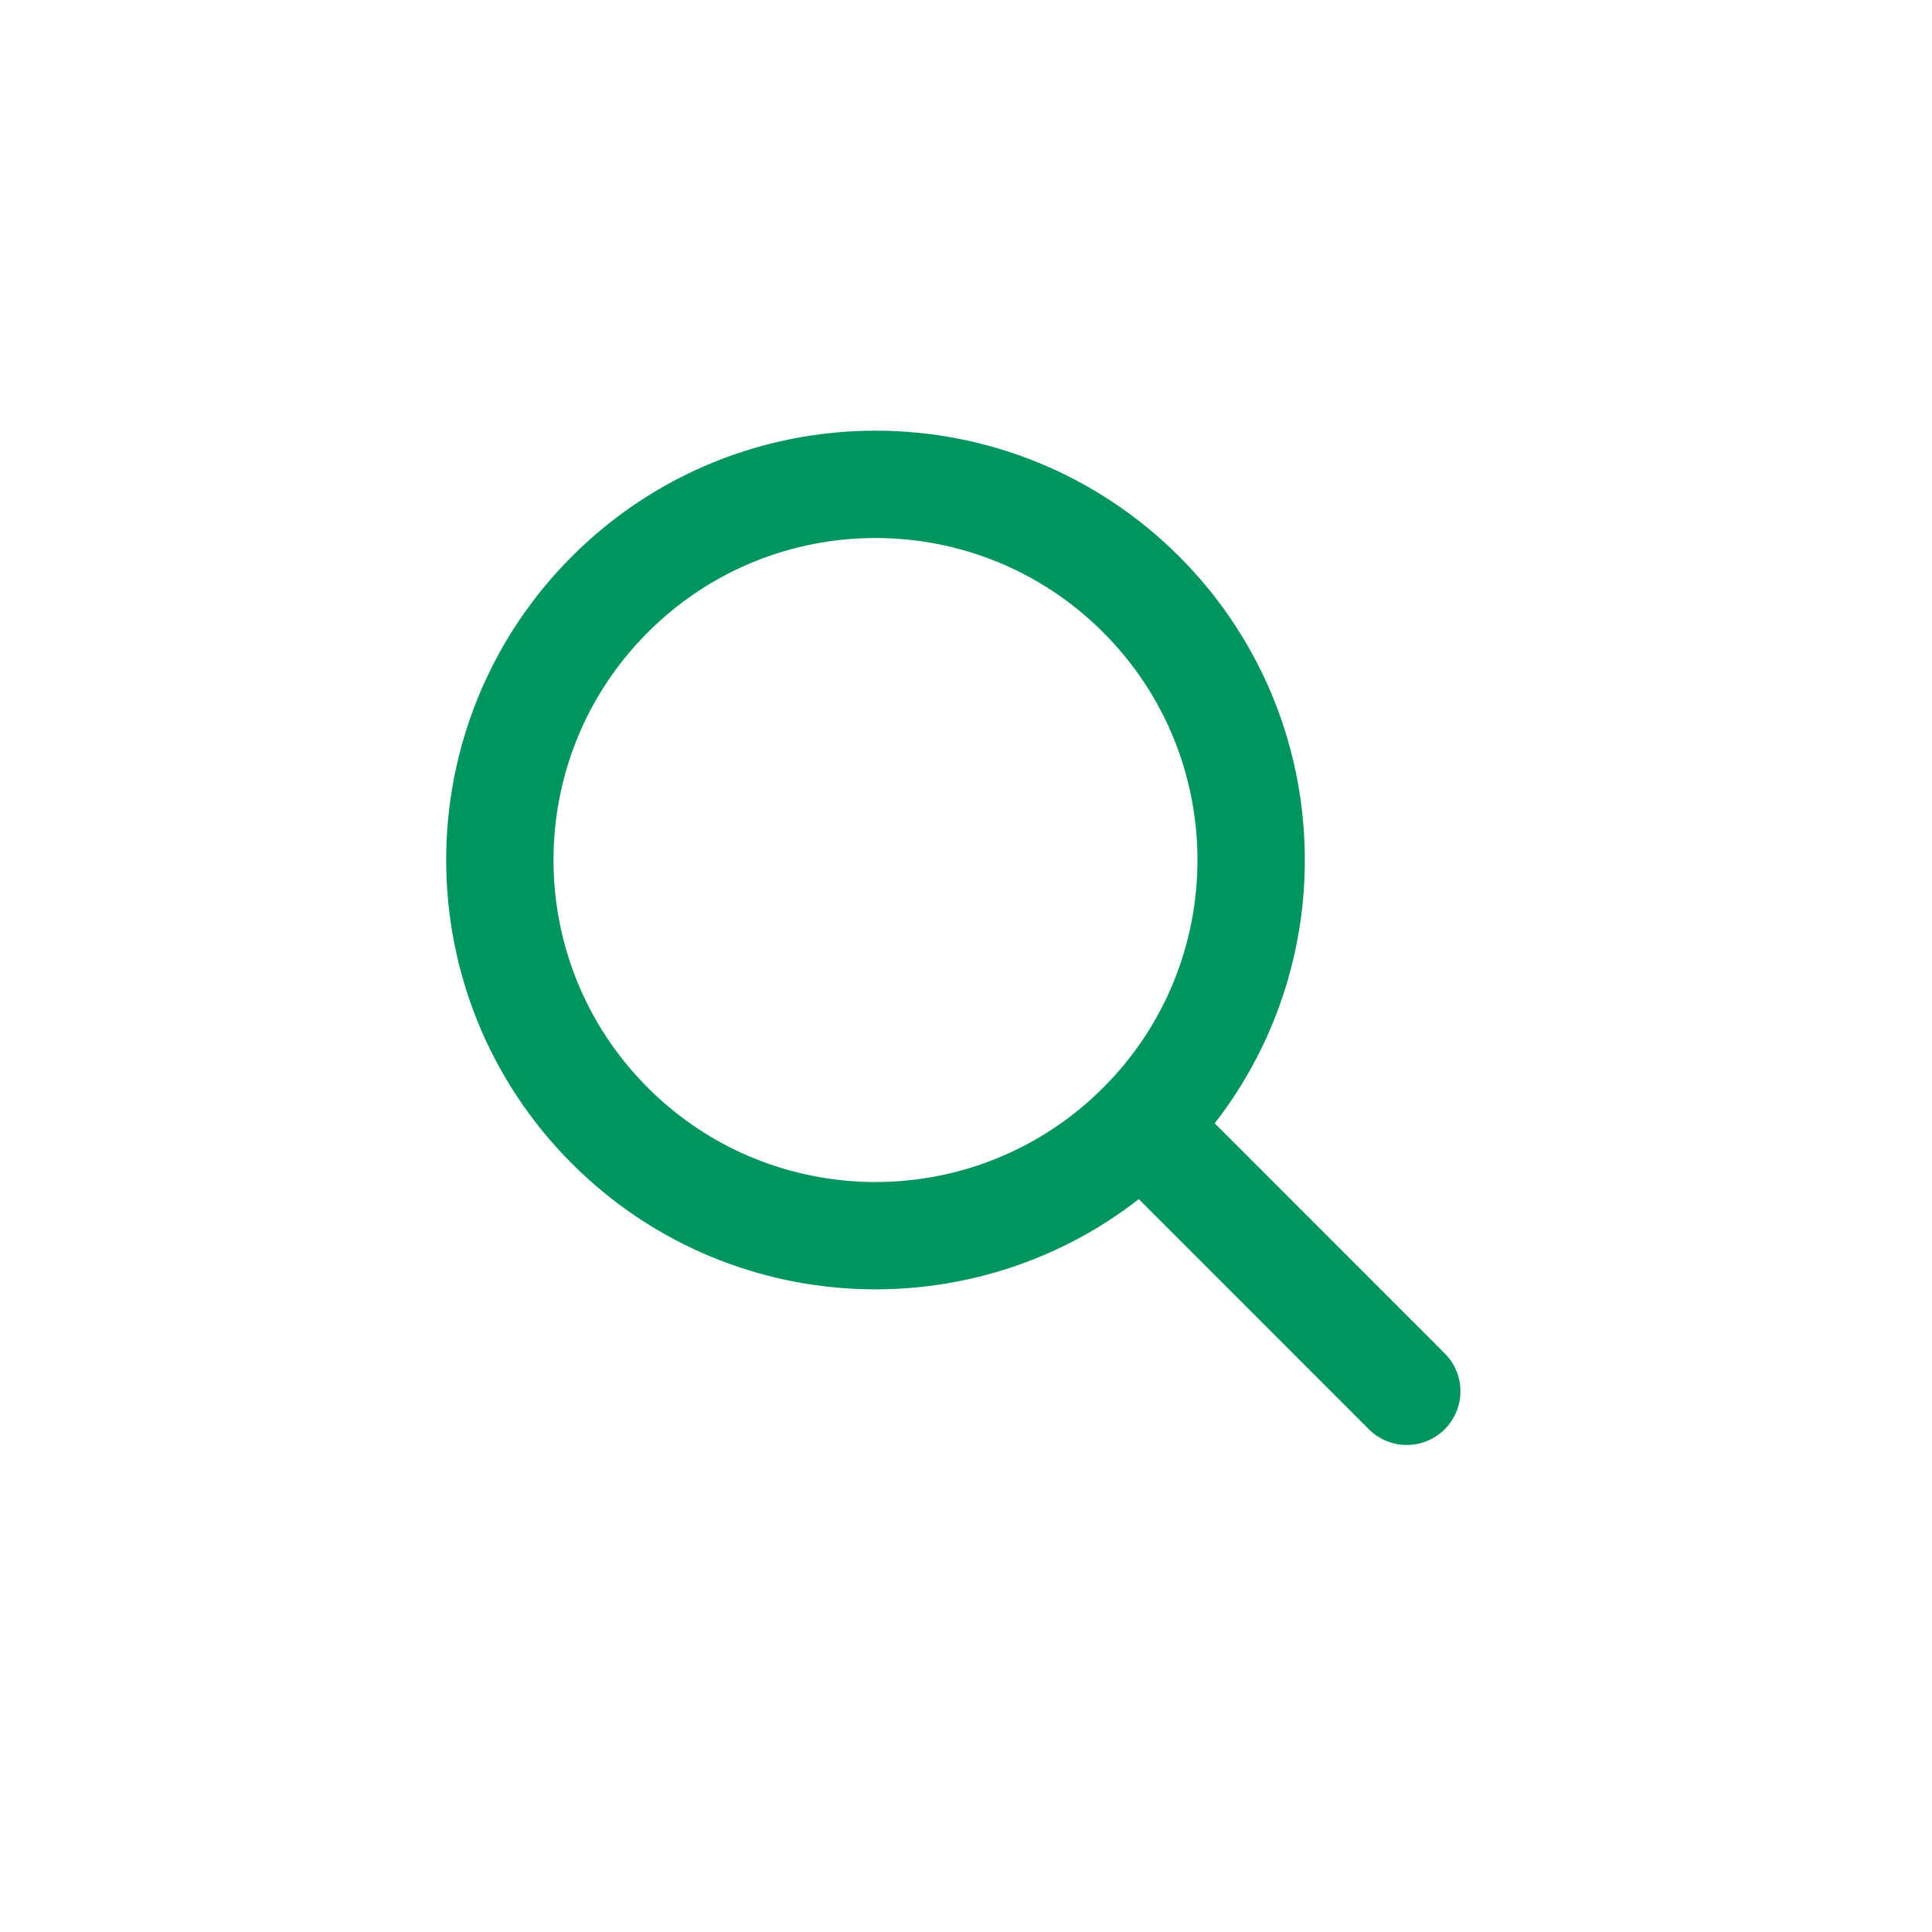
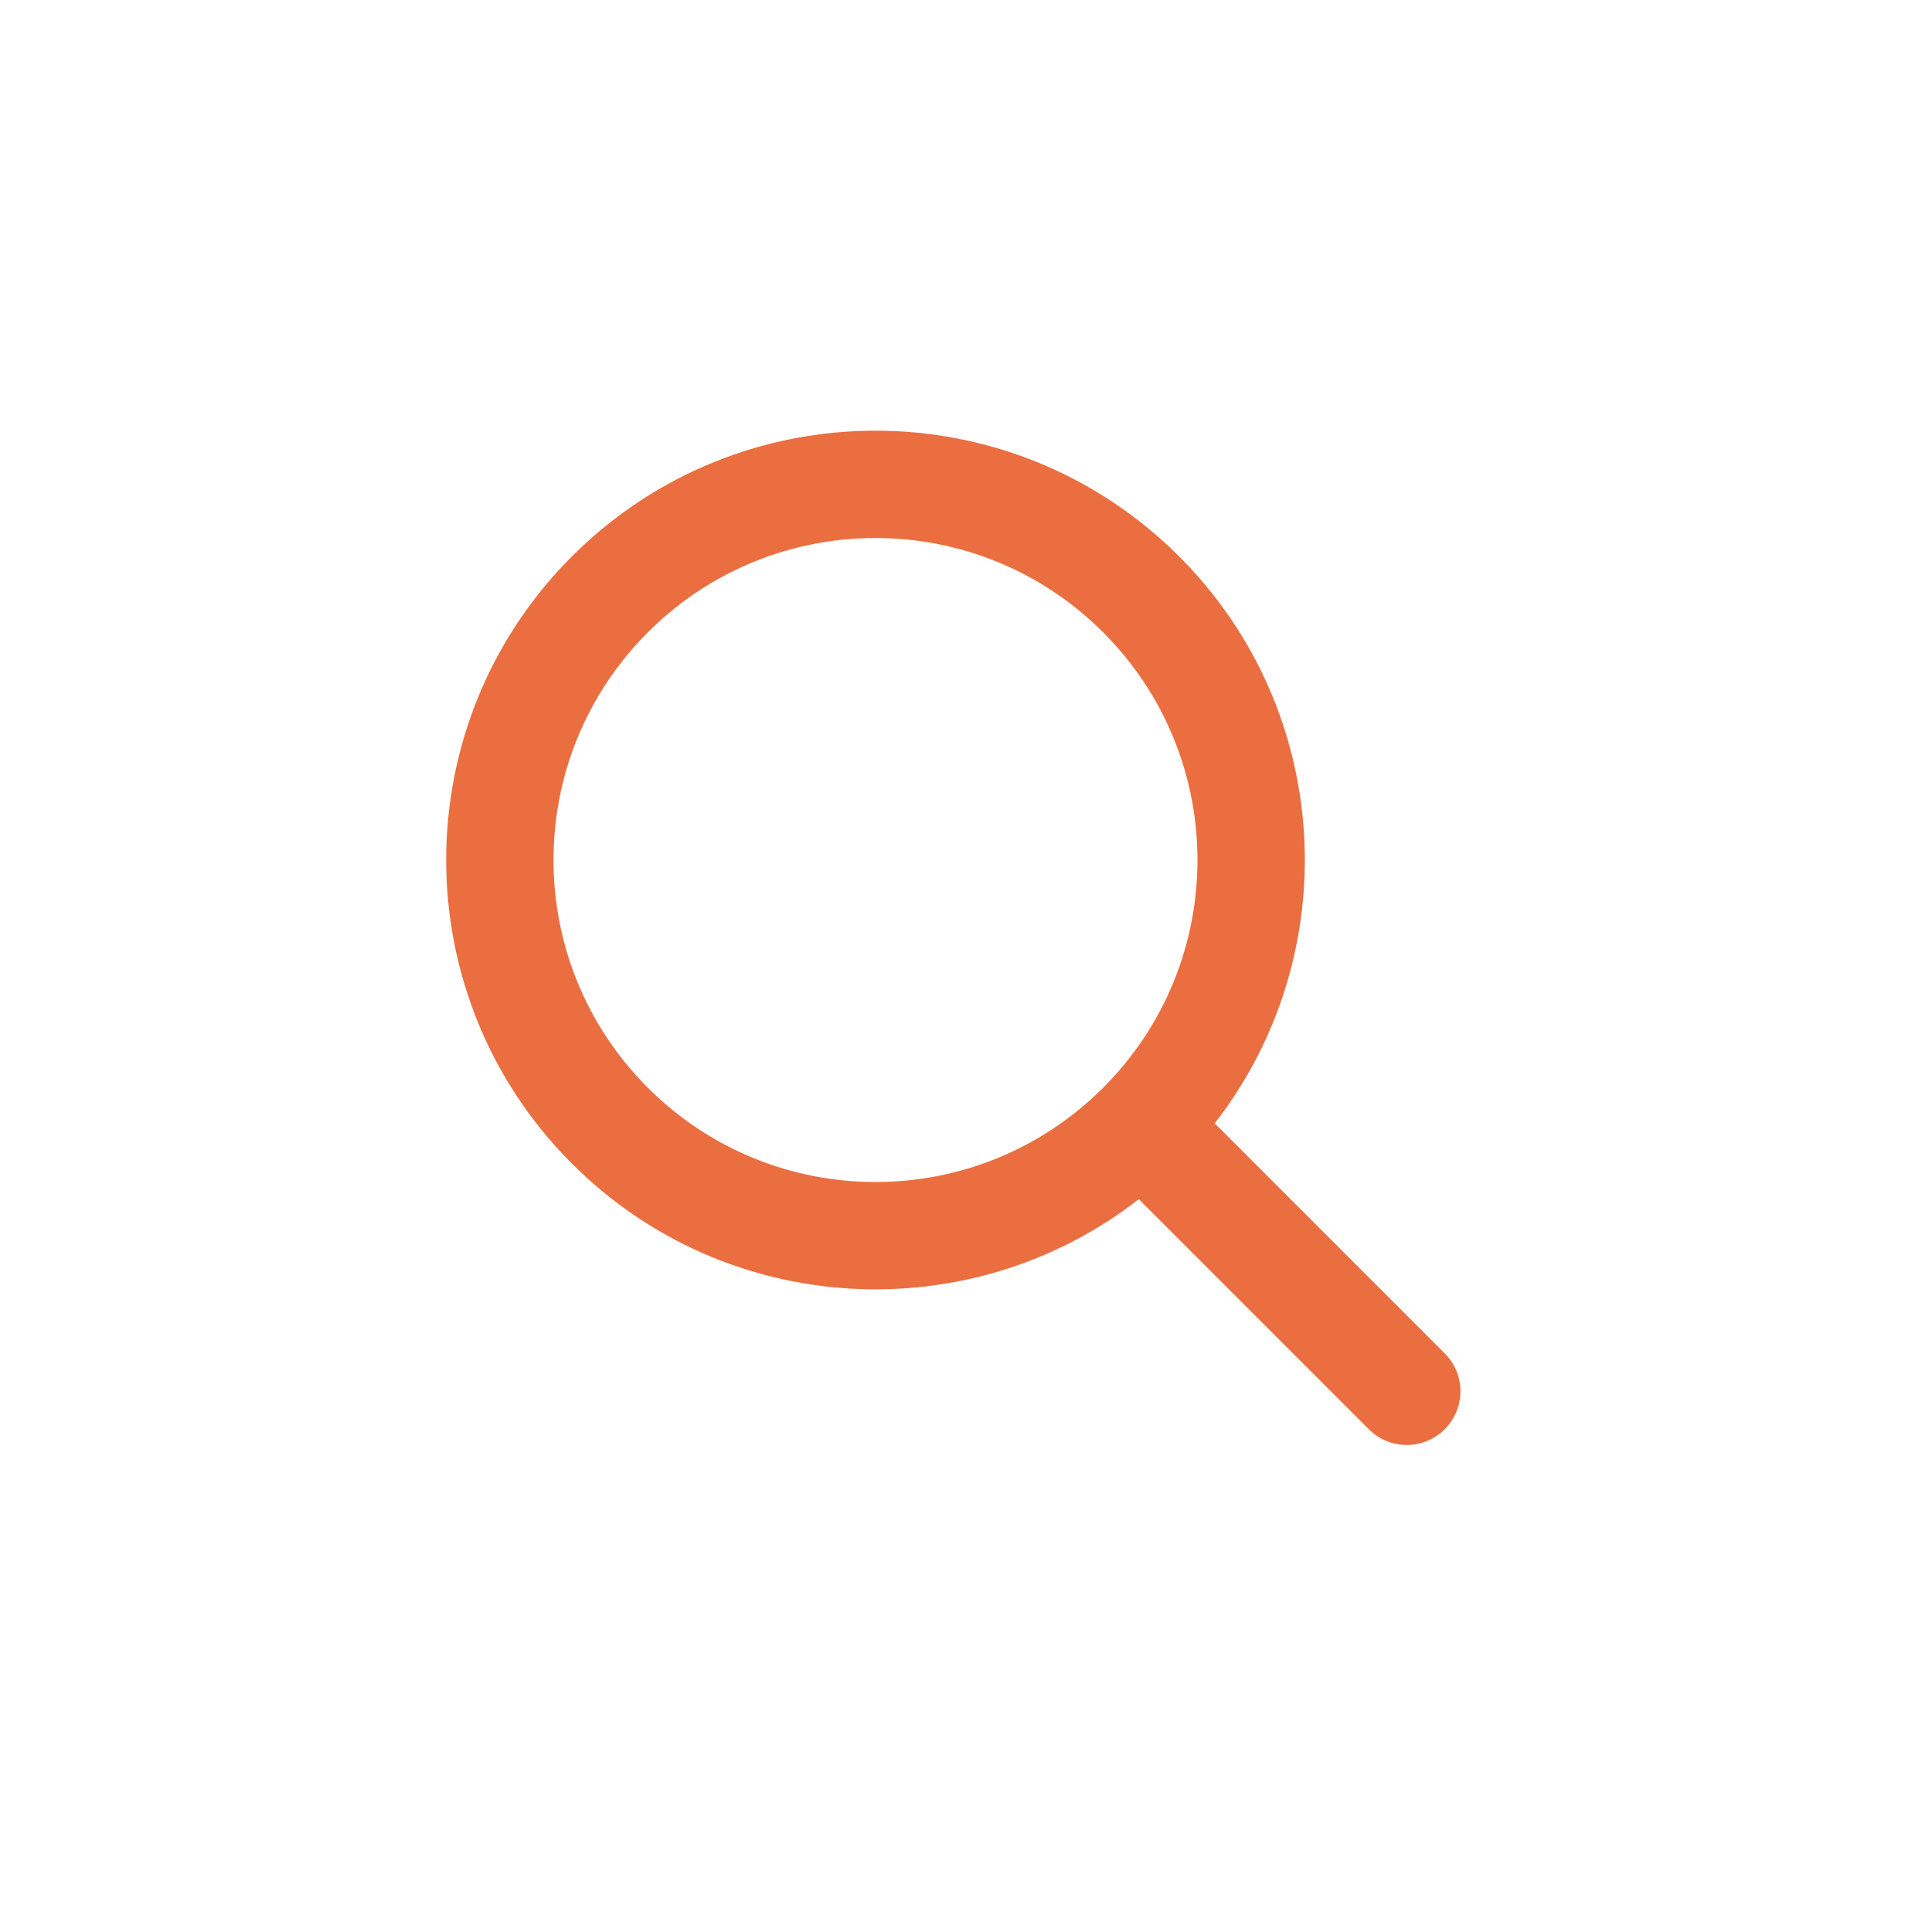
<svg xmlns="http://www.w3.org/2000/svg" width="36" height="36" viewBox="0 0 36 36" fill="none">
-   <path fill-rule="evenodd" clip-rule="evenodd" d="M20.556 11.783C22.899 14.126 22.899 17.925 20.556 20.268C18.213 22.611 14.414 22.611 12.071 20.268C9.728 17.925 9.728 14.126 12.071 11.783C14.414 9.439 18.213 9.439 20.556 11.783ZM22.633 20.933C25.076 17.794 24.856 13.254 21.971 10.368C18.846 7.244 13.781 7.244 10.657 10.368C7.533 13.492 7.533 18.558 10.657 21.682C13.542 24.567 18.083 24.788 21.221 22.344C21.235 22.36 21.249 22.375 21.264 22.389L25.506 26.632C25.897 27.022 26.53 27.022 26.92 26.632C27.311 26.241 27.311 25.608 26.92 25.218L22.678 20.975C22.663 20.96 22.648 20.946 22.633 20.933Z" fill="#00945F" />
+   <path fill-rule="evenodd" clip-rule="evenodd" d="M20.556 11.783C22.899 14.126 22.899 17.925 20.556 20.268C18.213 22.611 14.414 22.611 12.071 20.268C9.728 17.925 9.728 14.126 12.071 11.783C14.414 9.439 18.213 9.439 20.556 11.783ZM22.633 20.933C25.076 17.794 24.856 13.254 21.971 10.368C18.846 7.244 13.781 7.244 10.657 10.368C7.533 13.492 7.533 18.558 10.657 21.682C13.542 24.567 18.083 24.788 21.221 22.344C21.235 22.36 21.249 22.375 21.264 22.389L25.506 26.632C25.897 27.022 26.53 27.022 26.92 26.632C27.311 26.241 27.311 25.608 26.92 25.218L22.678 20.975C22.663 20.96 22.648 20.946 22.633 20.933Z" fill="#EA6E3F" />
</svg>
